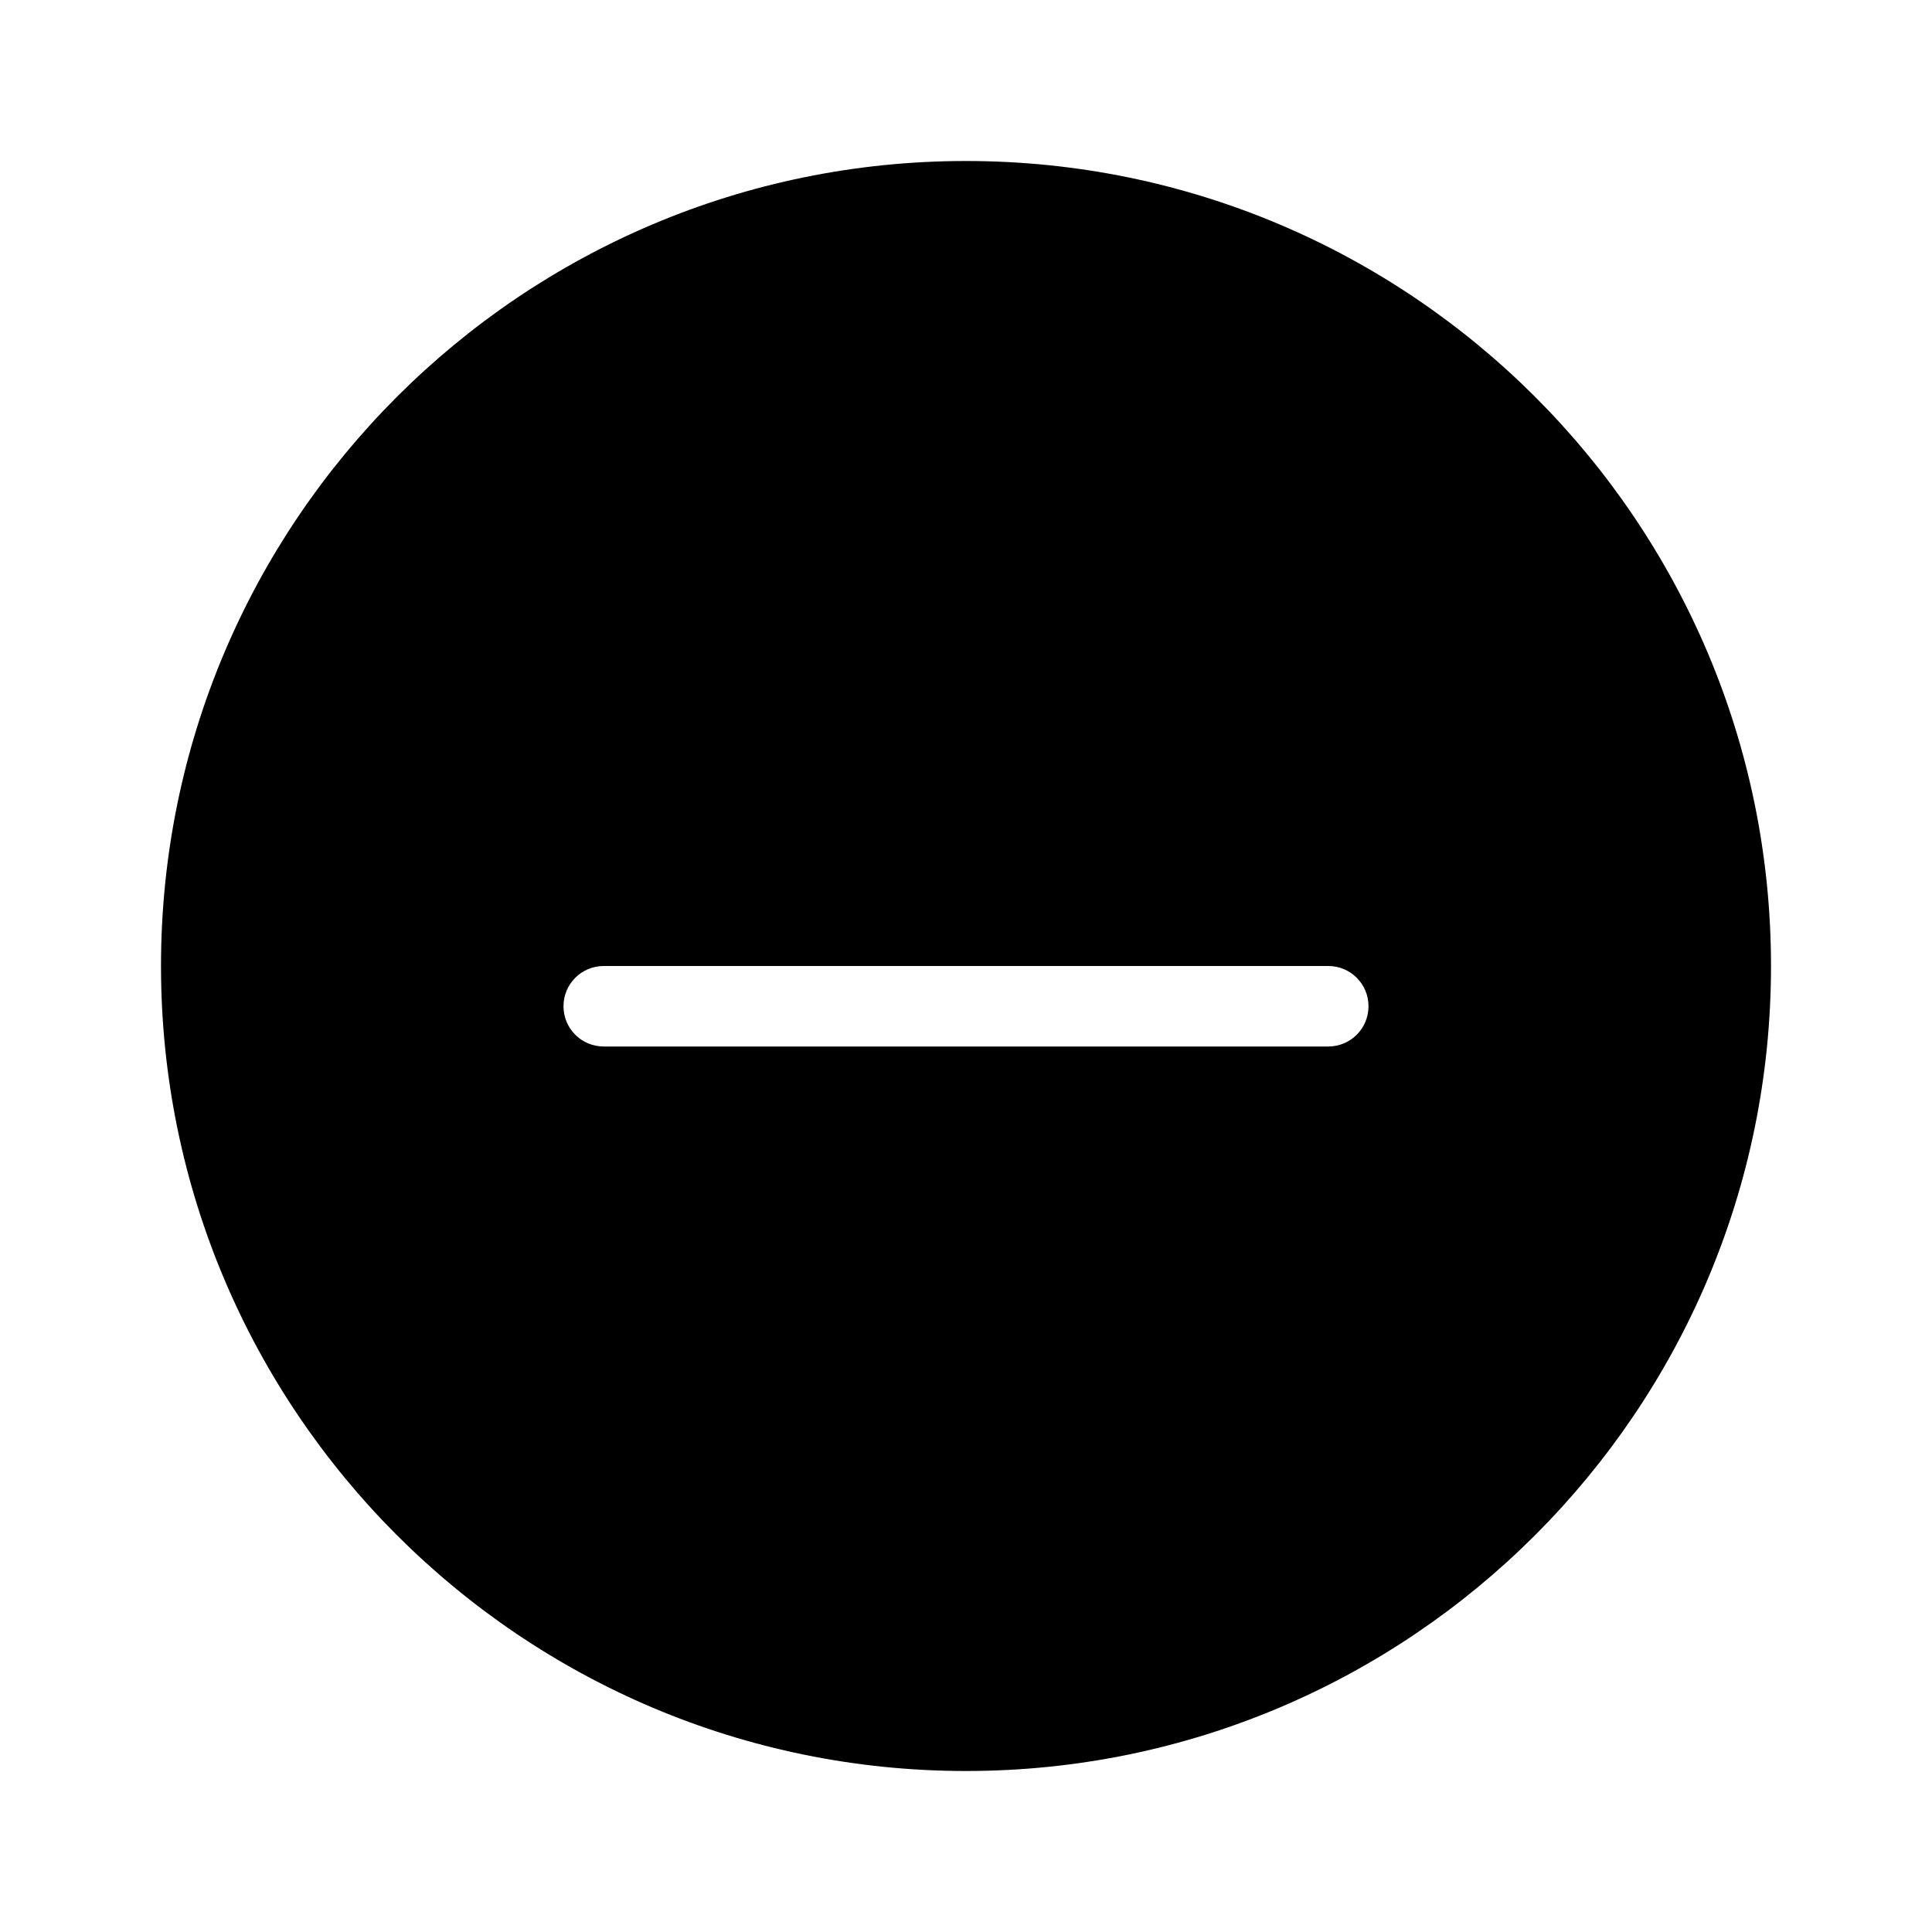
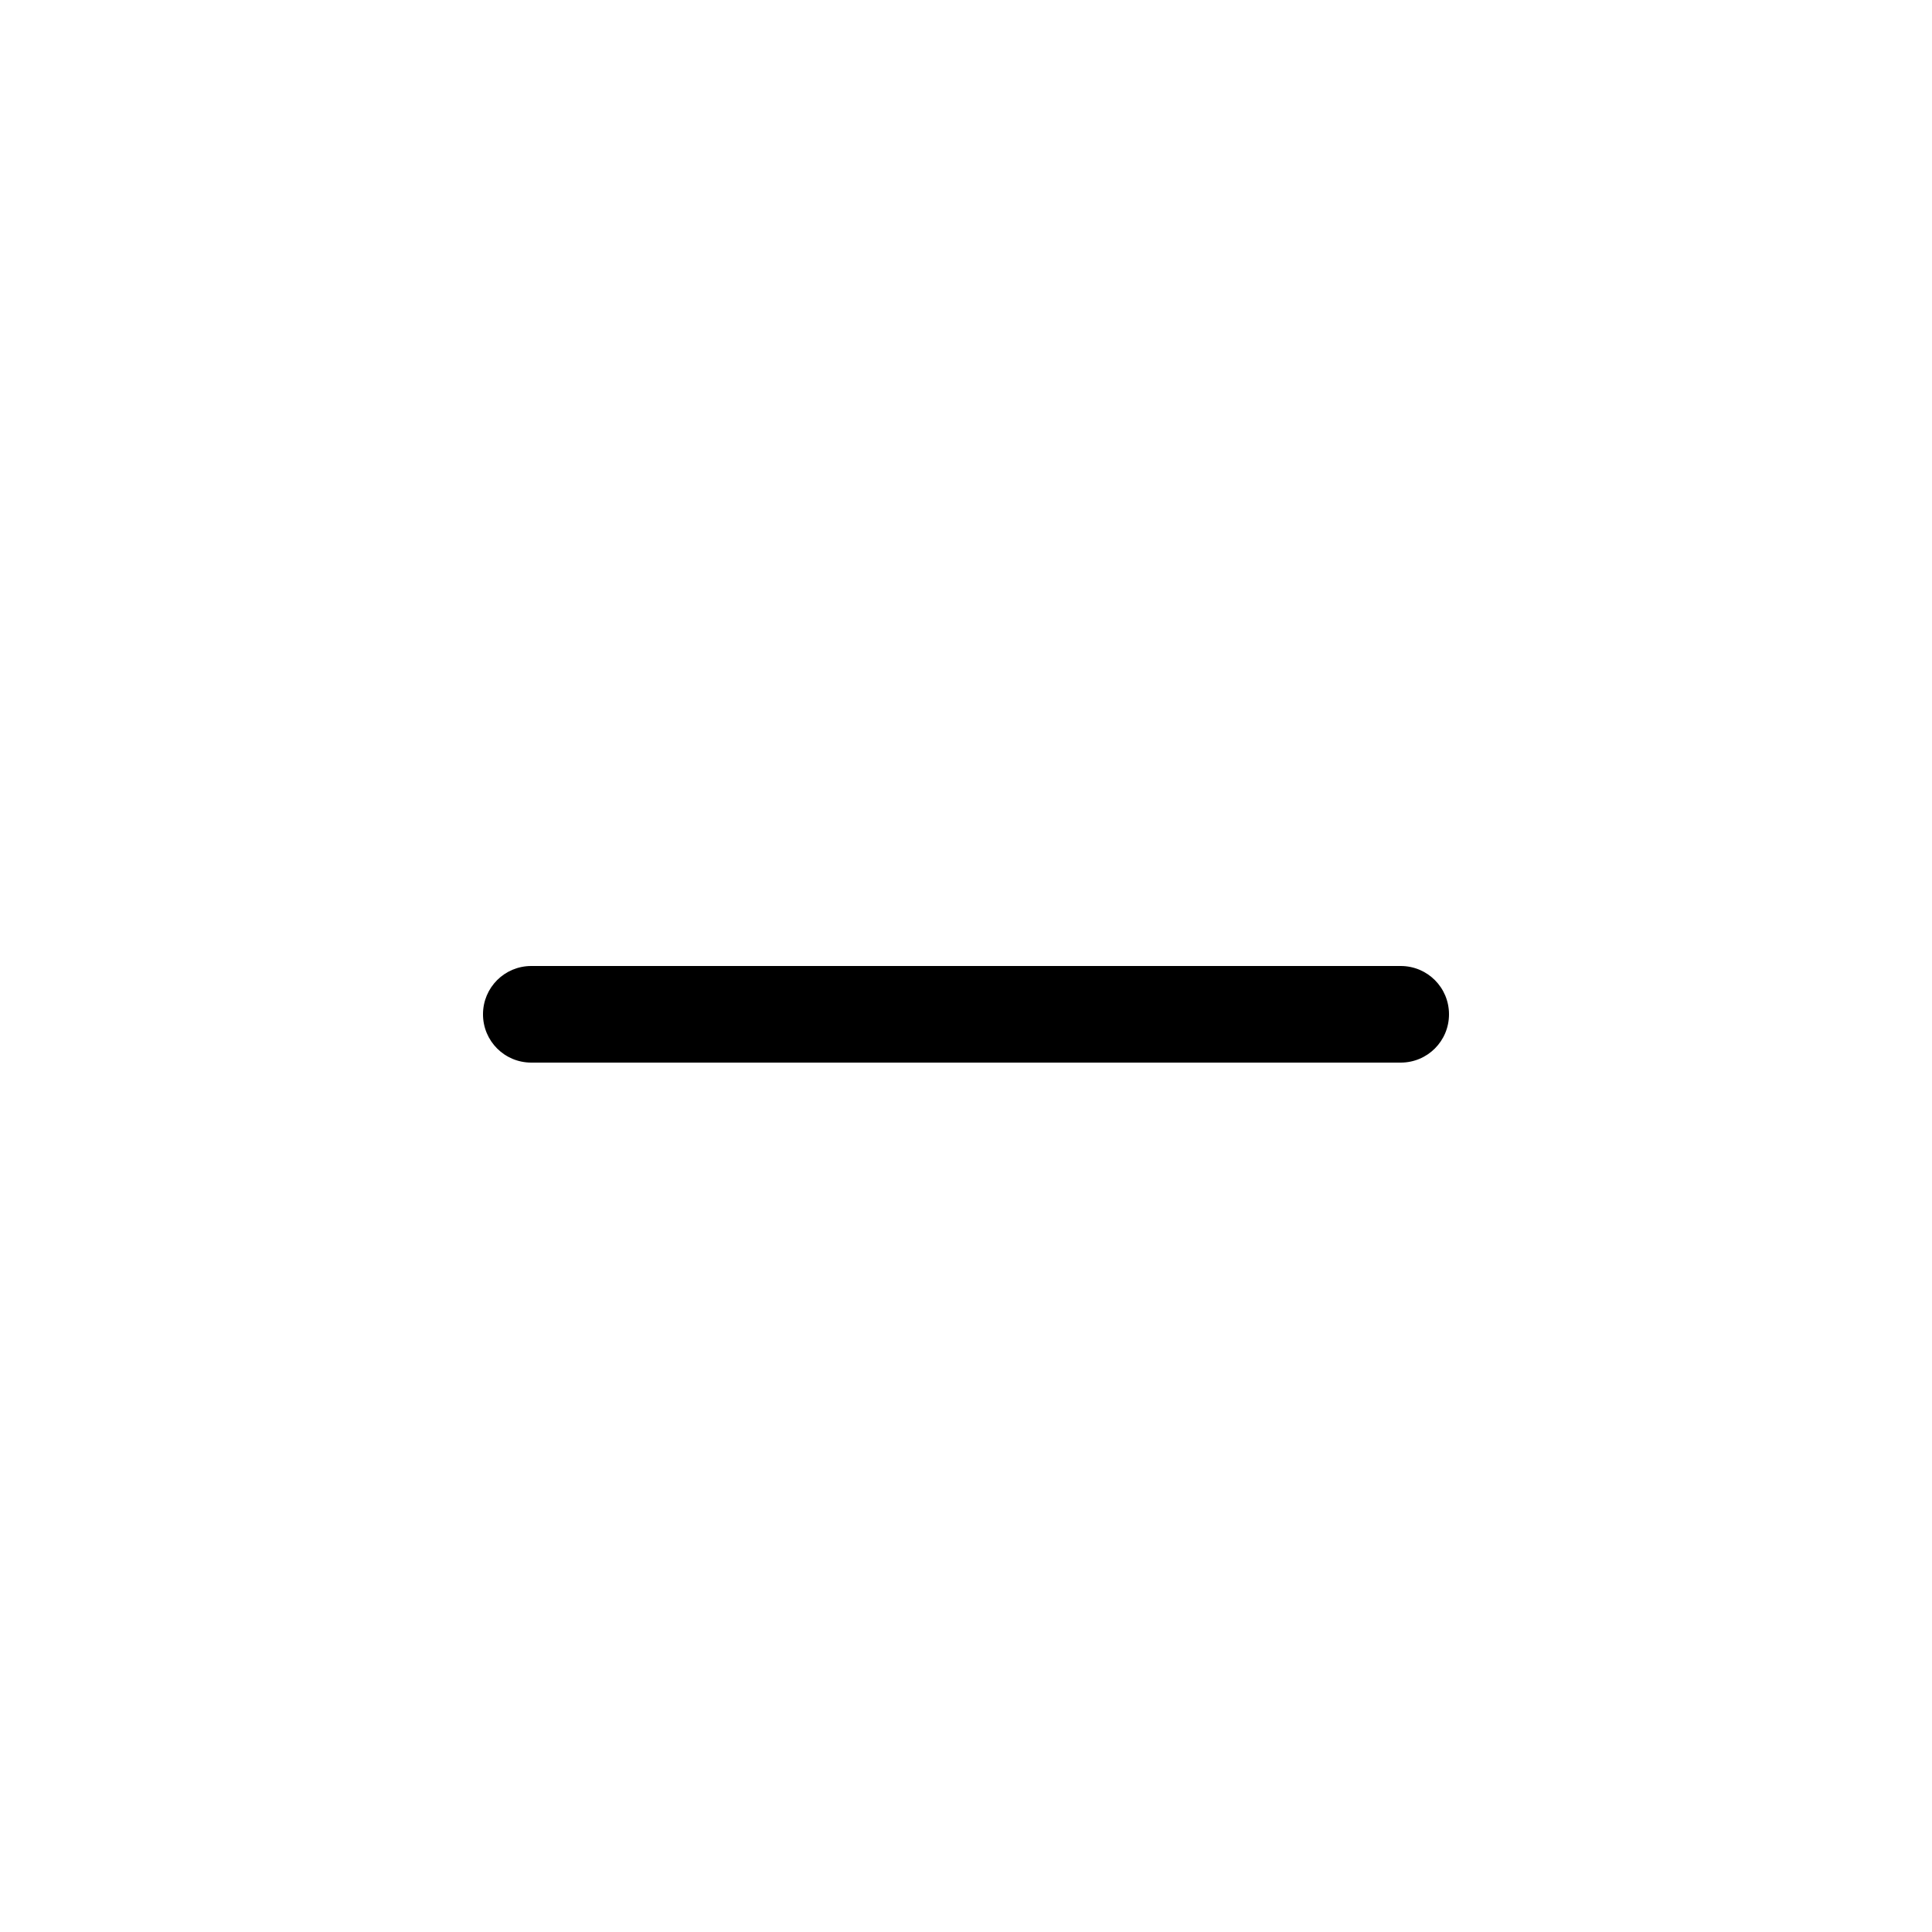
- <svg xmlns="http://www.w3.org/2000/svg" width="24" height="24" version="1.1" viewBox="0 0 24 24" id="svg4">
+ <svg xmlns="http://www.w3.org/2000/svg" width="20" height="20" version="1.1" viewBox="0 0 20 20" id="svg4">
  <defs id="defs8" />
-   <path id="path2" d="M 12 2 C 6.48 2 2 6.48 2 12 C 2 17.52 6.48 22 12 22 C 17.52 22 22 17.52 22 12 C 22 6.48 17.52 2 12 2 z M 7.5 12 L 16.5 12 C 16.777 12 17 12.223 17 12.5 C 17 12.777 16.777 13 16.5 13 L 7.5 13 C 7.223 13 7 12.777 7 12.5 C 7 12.223 7.223 12 7.5 12 z " />
+   <path id="path2" d="m 5.5,10 h 9 c 0.277,0 0.5,0.223 0.5,0.5 0,0.277 -0.223,0.5 -0.5,0.5 h -9 C 5.223,11 5,10.777 5,10.5 5,10.223 5.223,10 5.5,10 Z" />
</svg>
